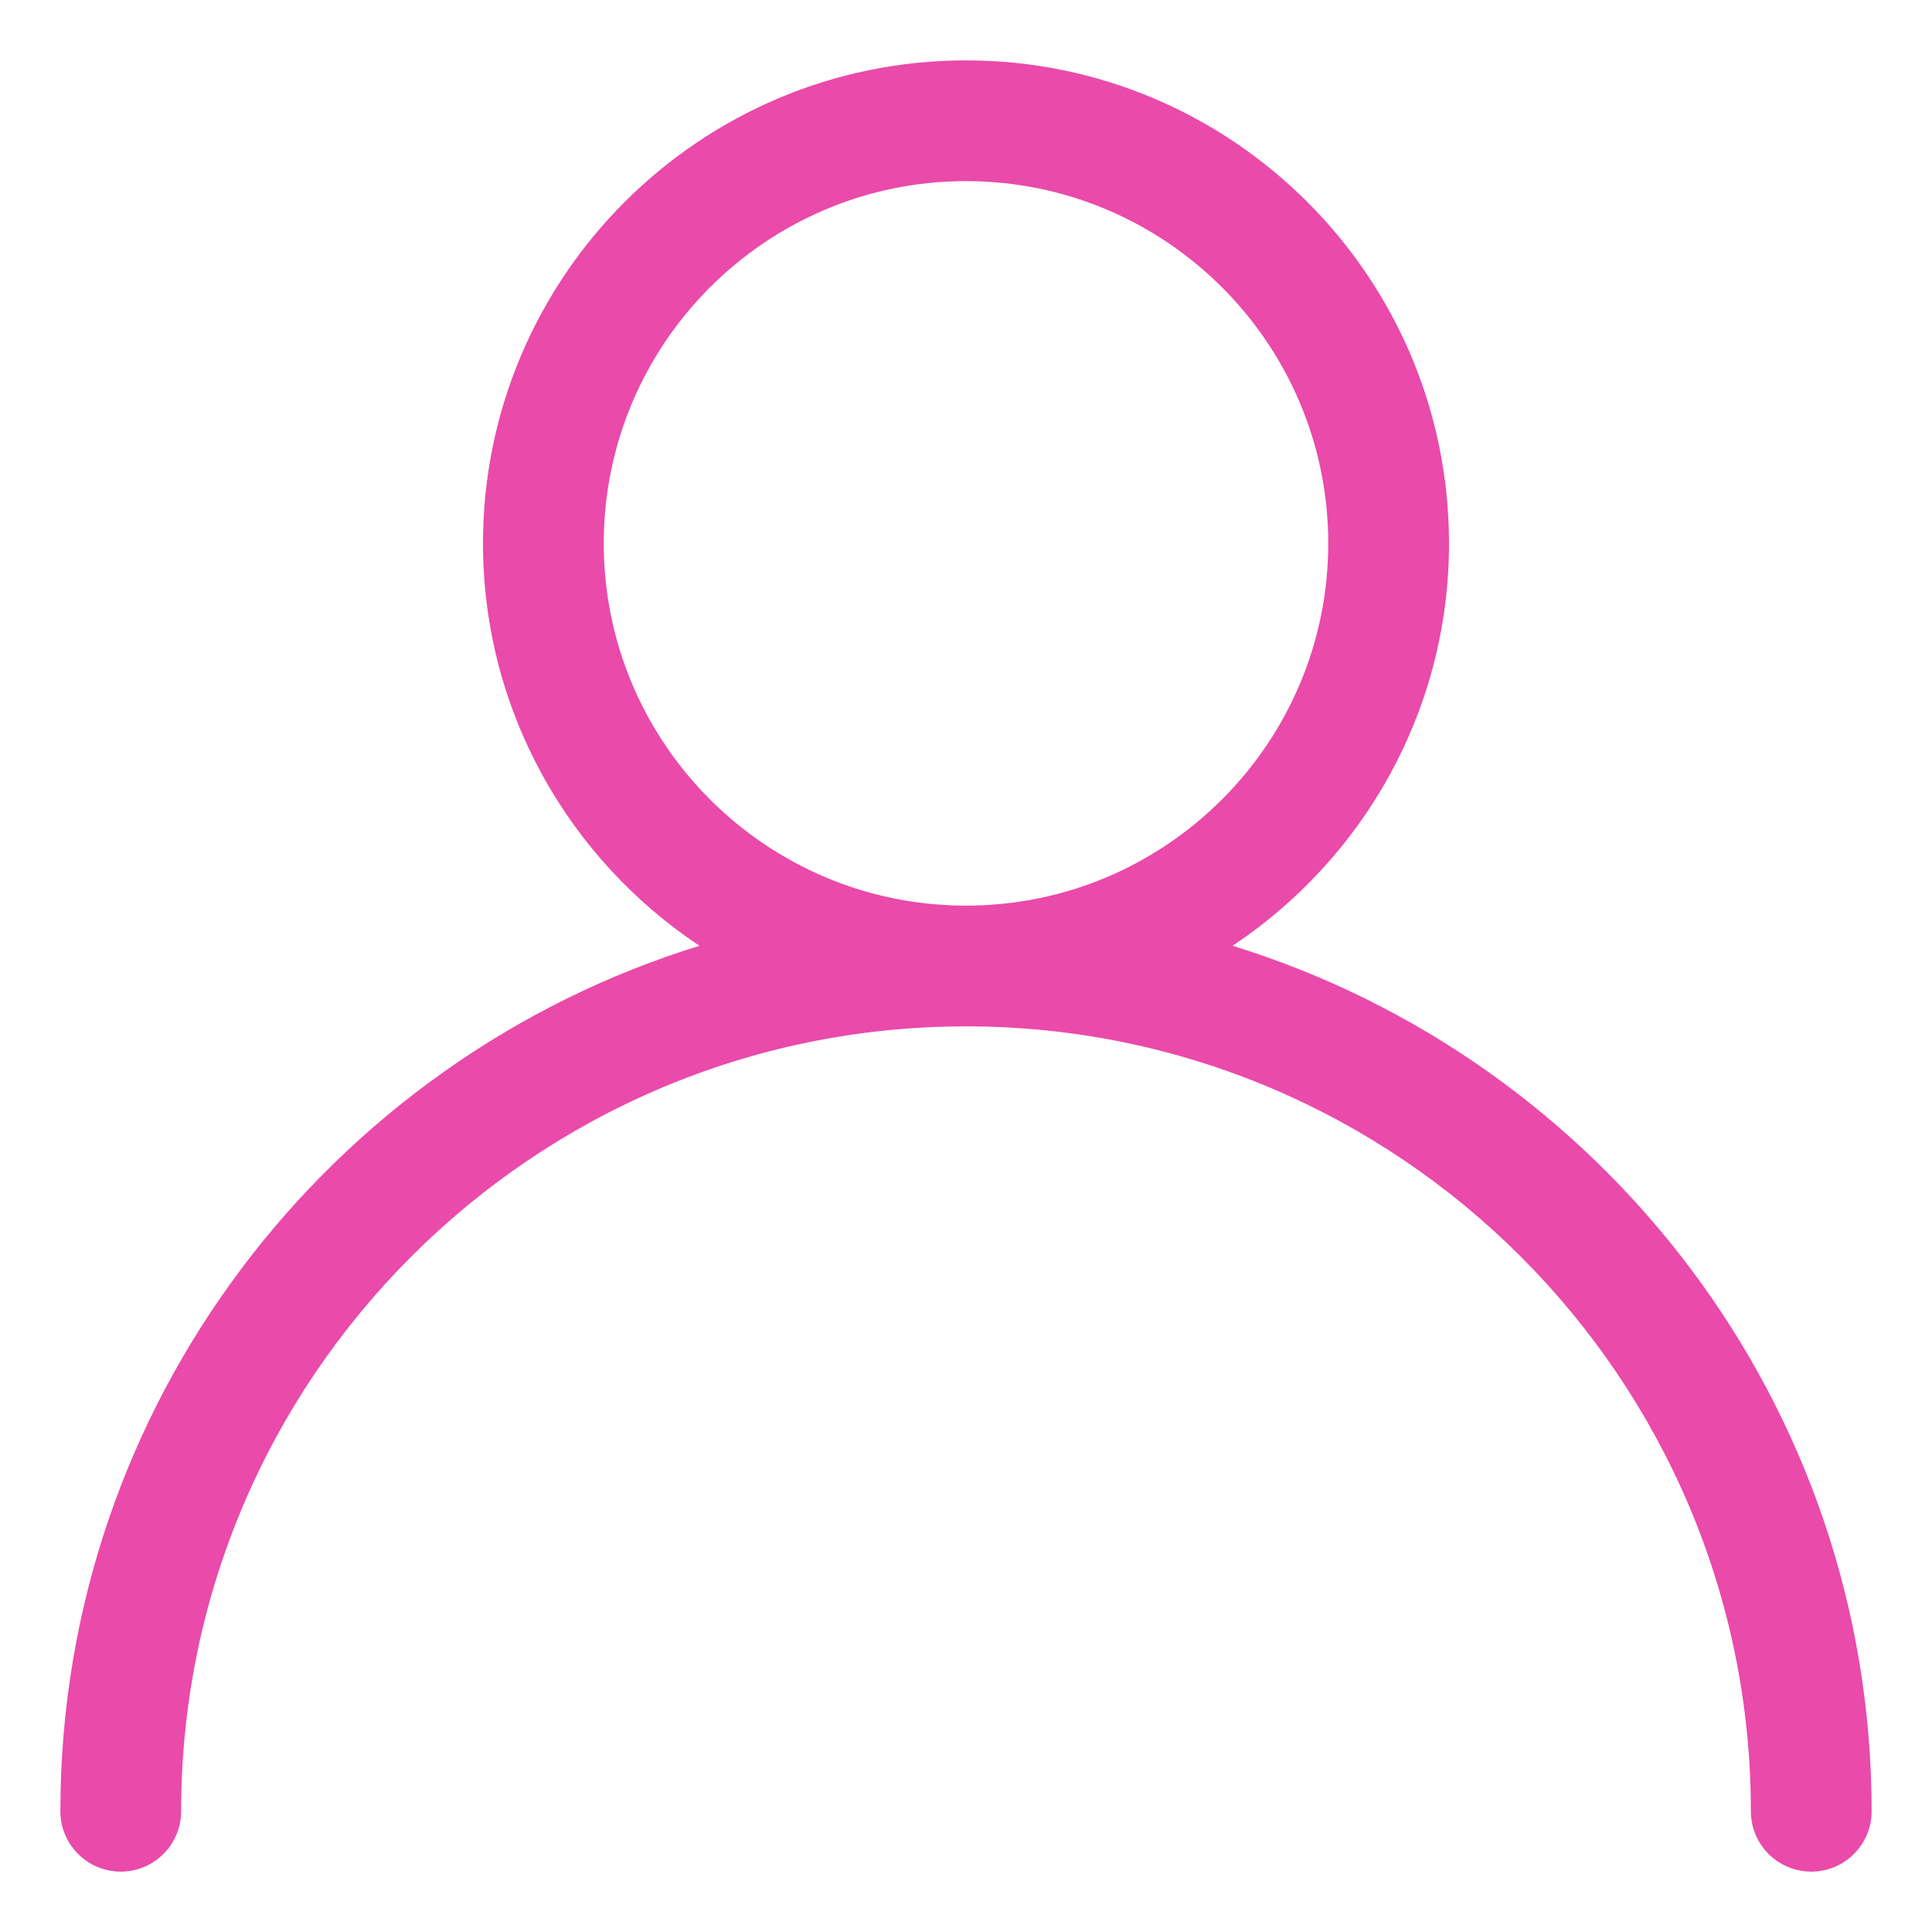
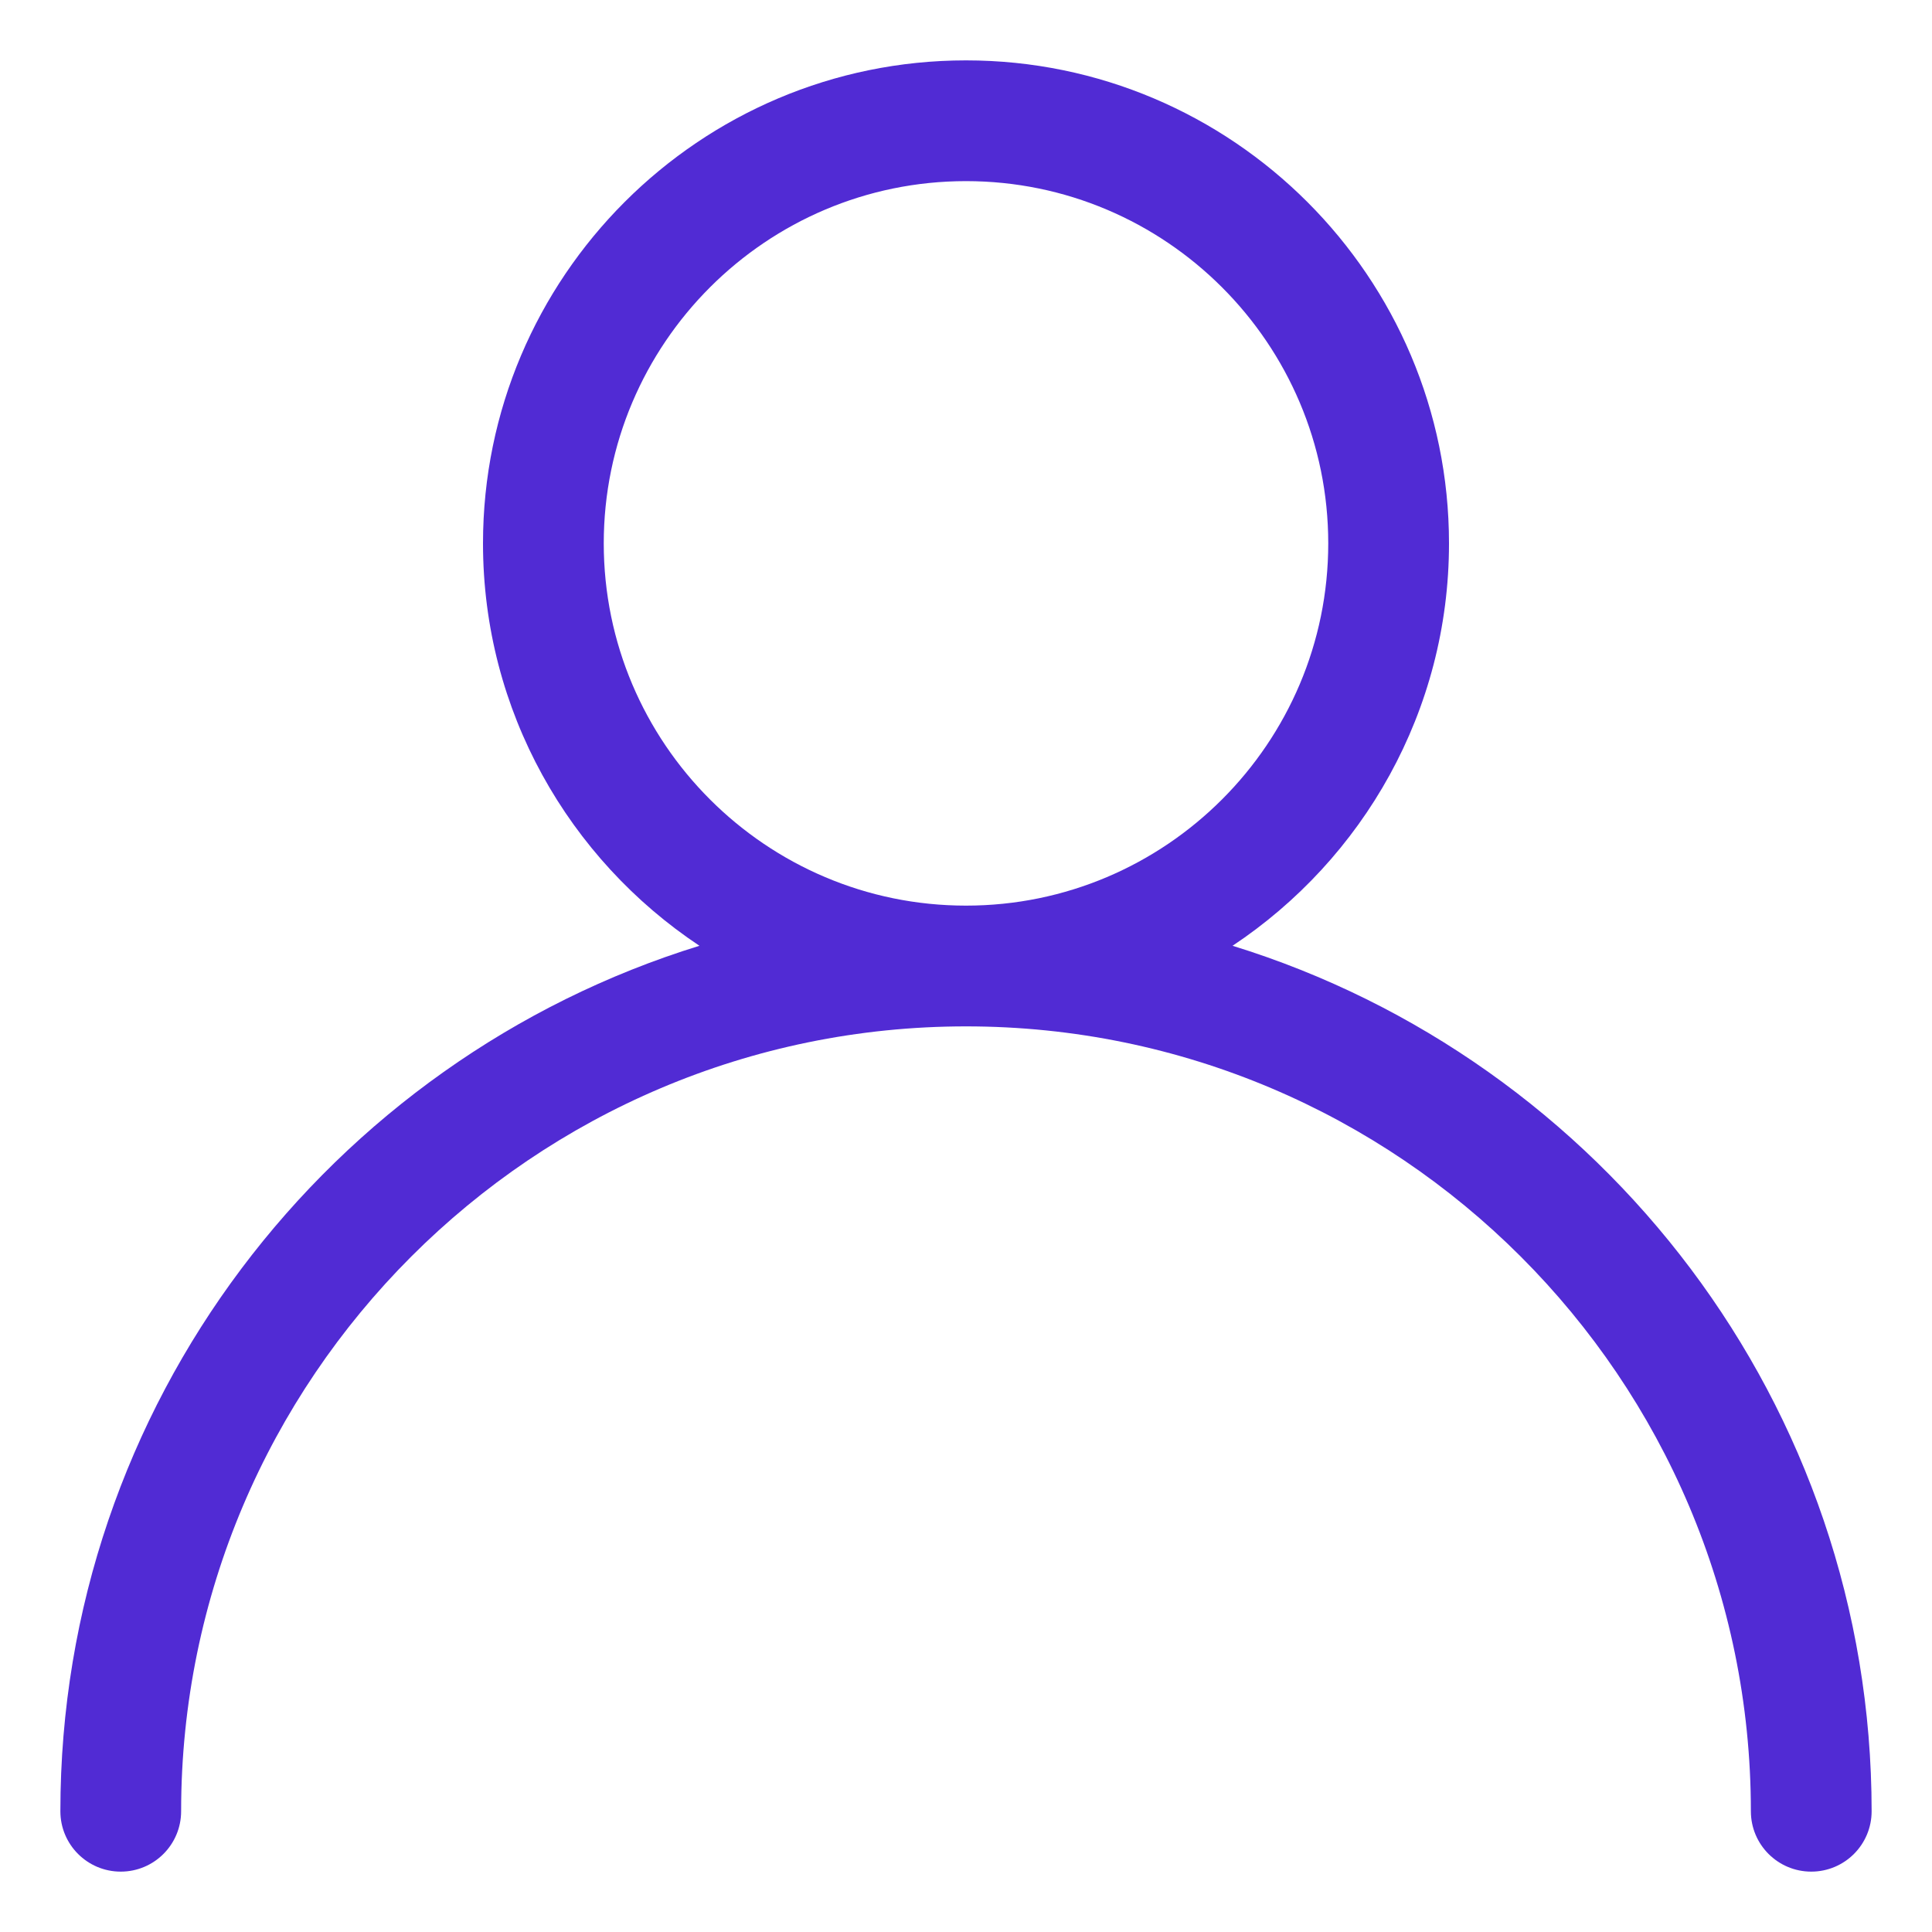
- <svg xmlns="http://www.w3.org/2000/svg" version="1.1" viewBox="0 0 1200 1200" fill="#ea4aaa">
+ <svg xmlns="http://www.w3.org/2000/svg" version="1.1" viewBox="0 0 1200 1200" fill="#512BD4">
  <path d="m765.56 587.44c80.906-53.812 134.44-145.69 134.44-249.94 0-165.42-134.58-300-300-300s-300 134.58-300 300c0 104.25 53.484 196.13 134.44 249.94-229.6 70.875-396.94 285-396.94 537.56 0 20.719 16.781 37.5 37.5 37.5s37.5-16.781 37.5-37.5c0-268.78 218.72-487.5 487.5-487.5s487.5 218.72 487.5 487.5c0 20.719 16.781 37.5 37.5 37.5s37.5-16.781 37.5-37.5c0-252.56-167.34-466.69-396.94-537.56zm-390.56-249.94c0-124.08 100.92-225 225-225s225 100.92 225 225-100.92 225-225 225-225-100.92-225-225z" />
</svg>
